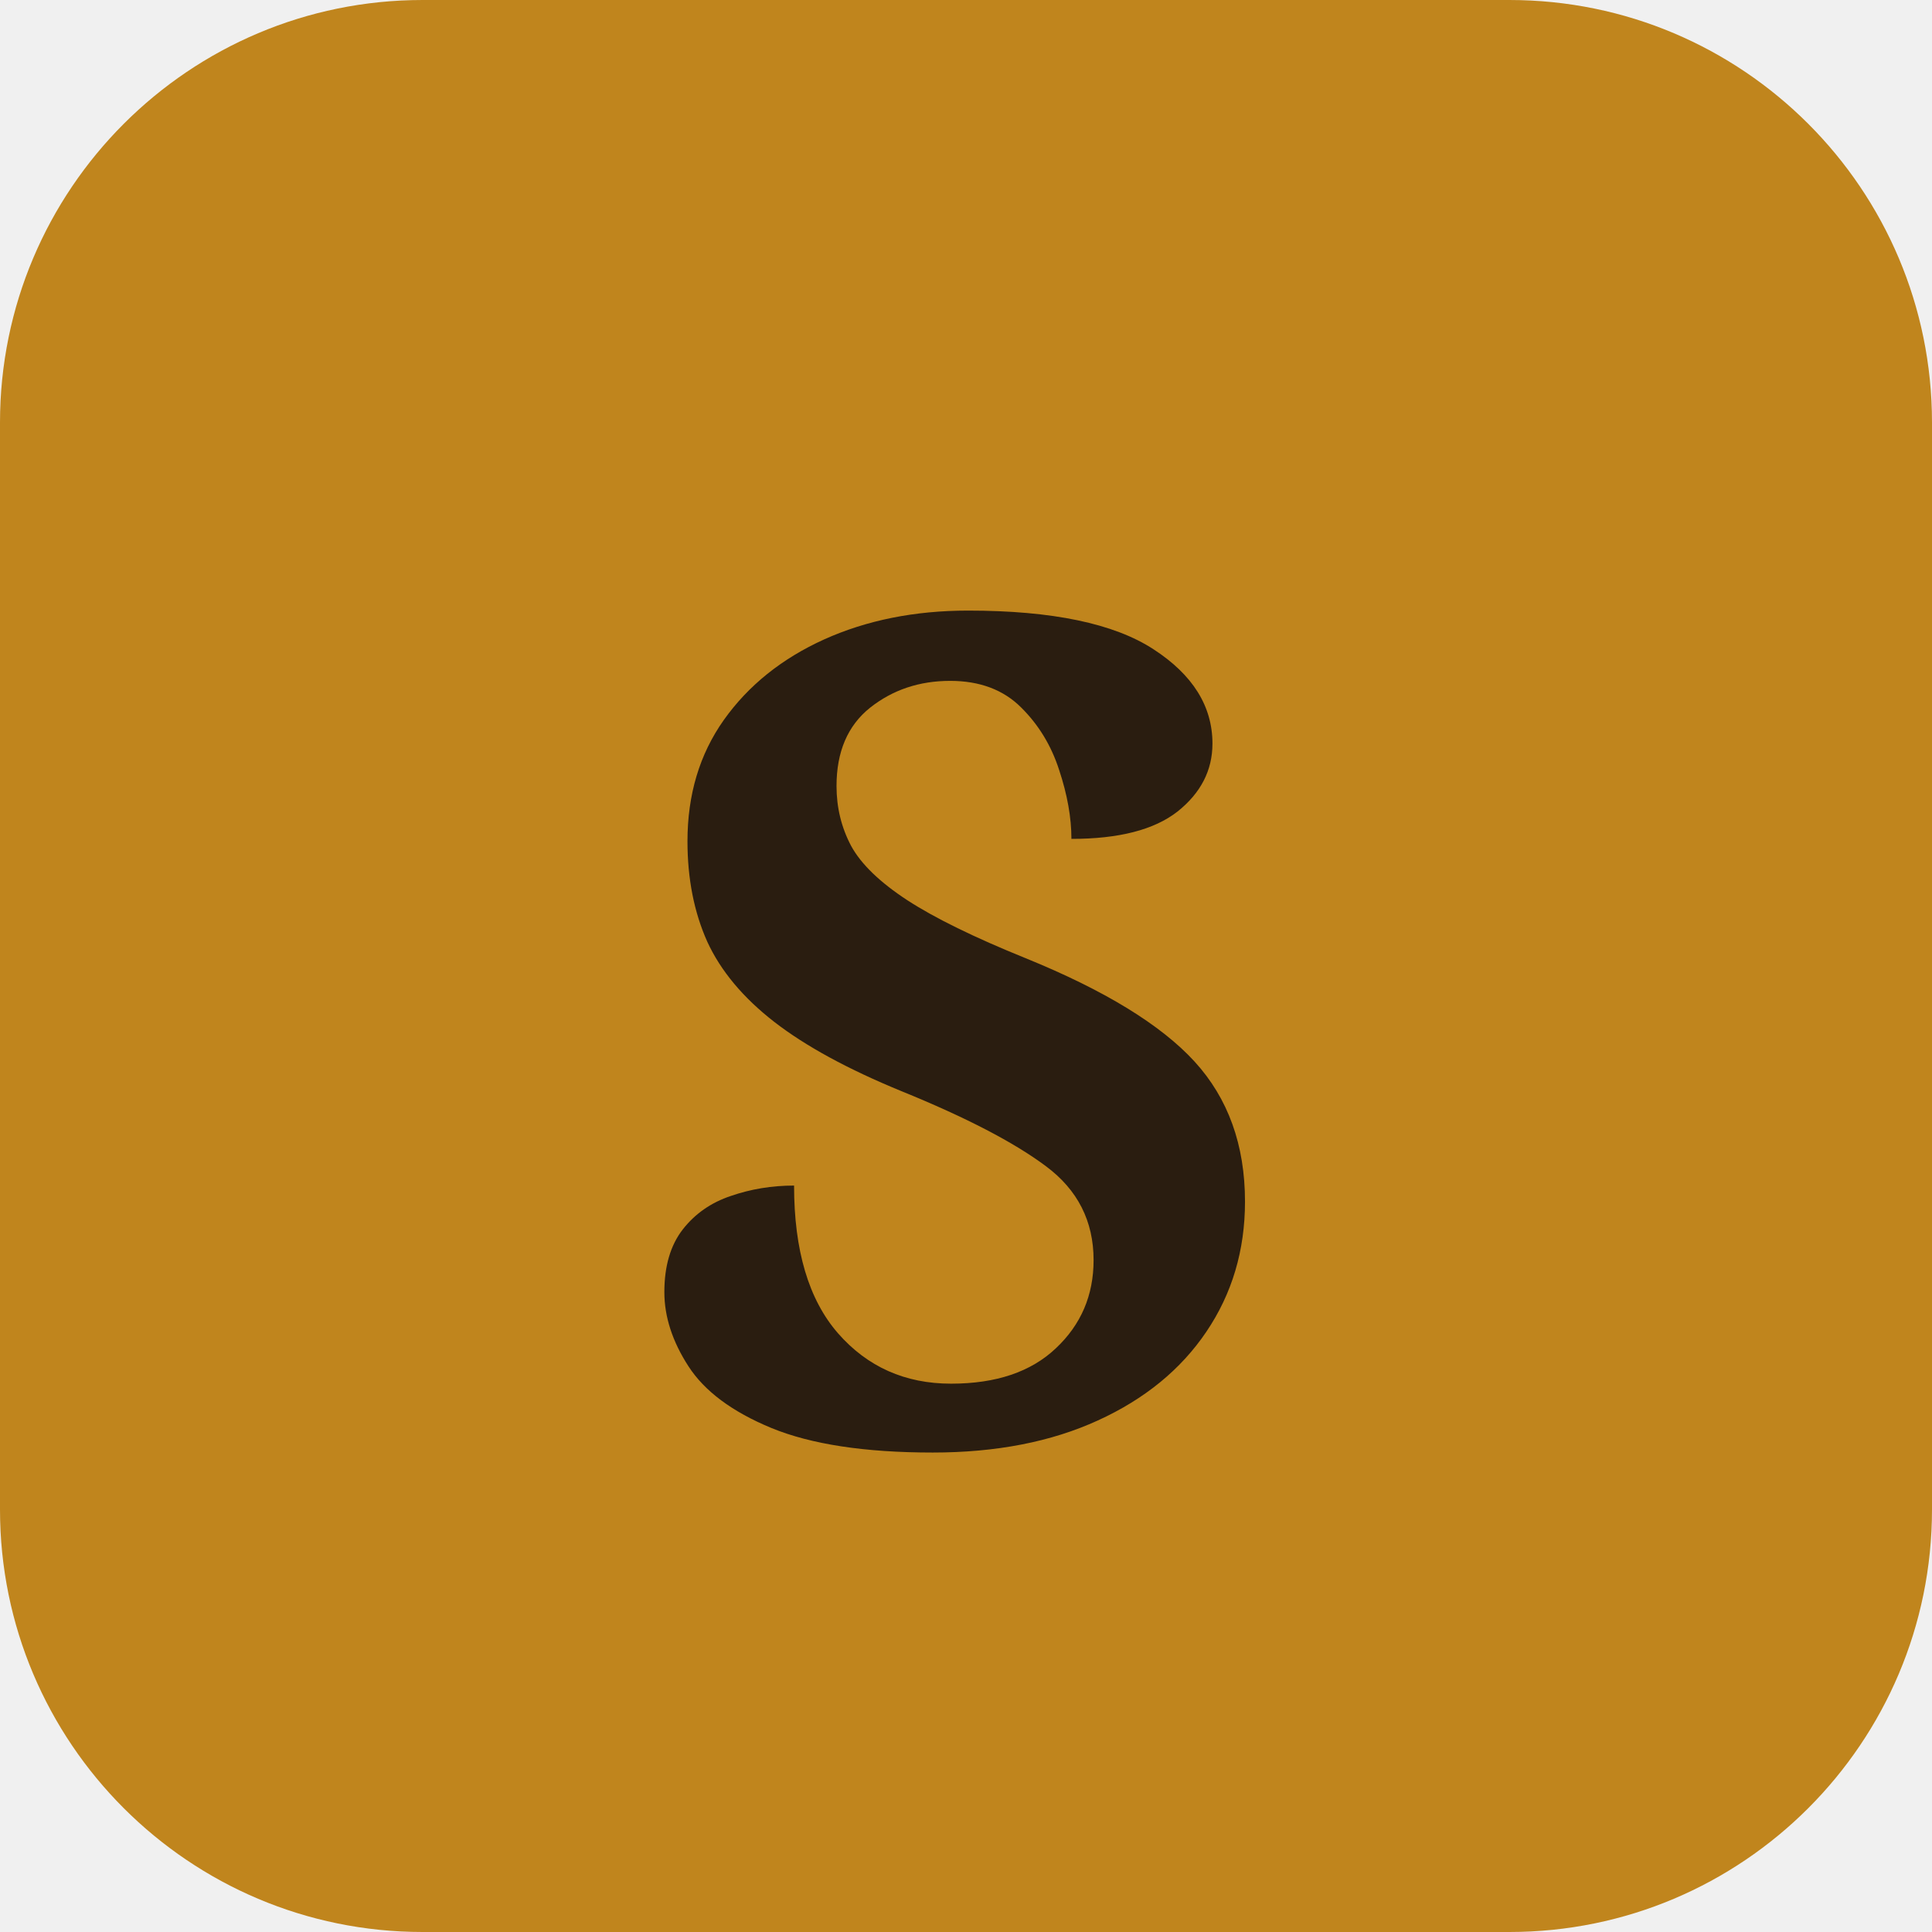
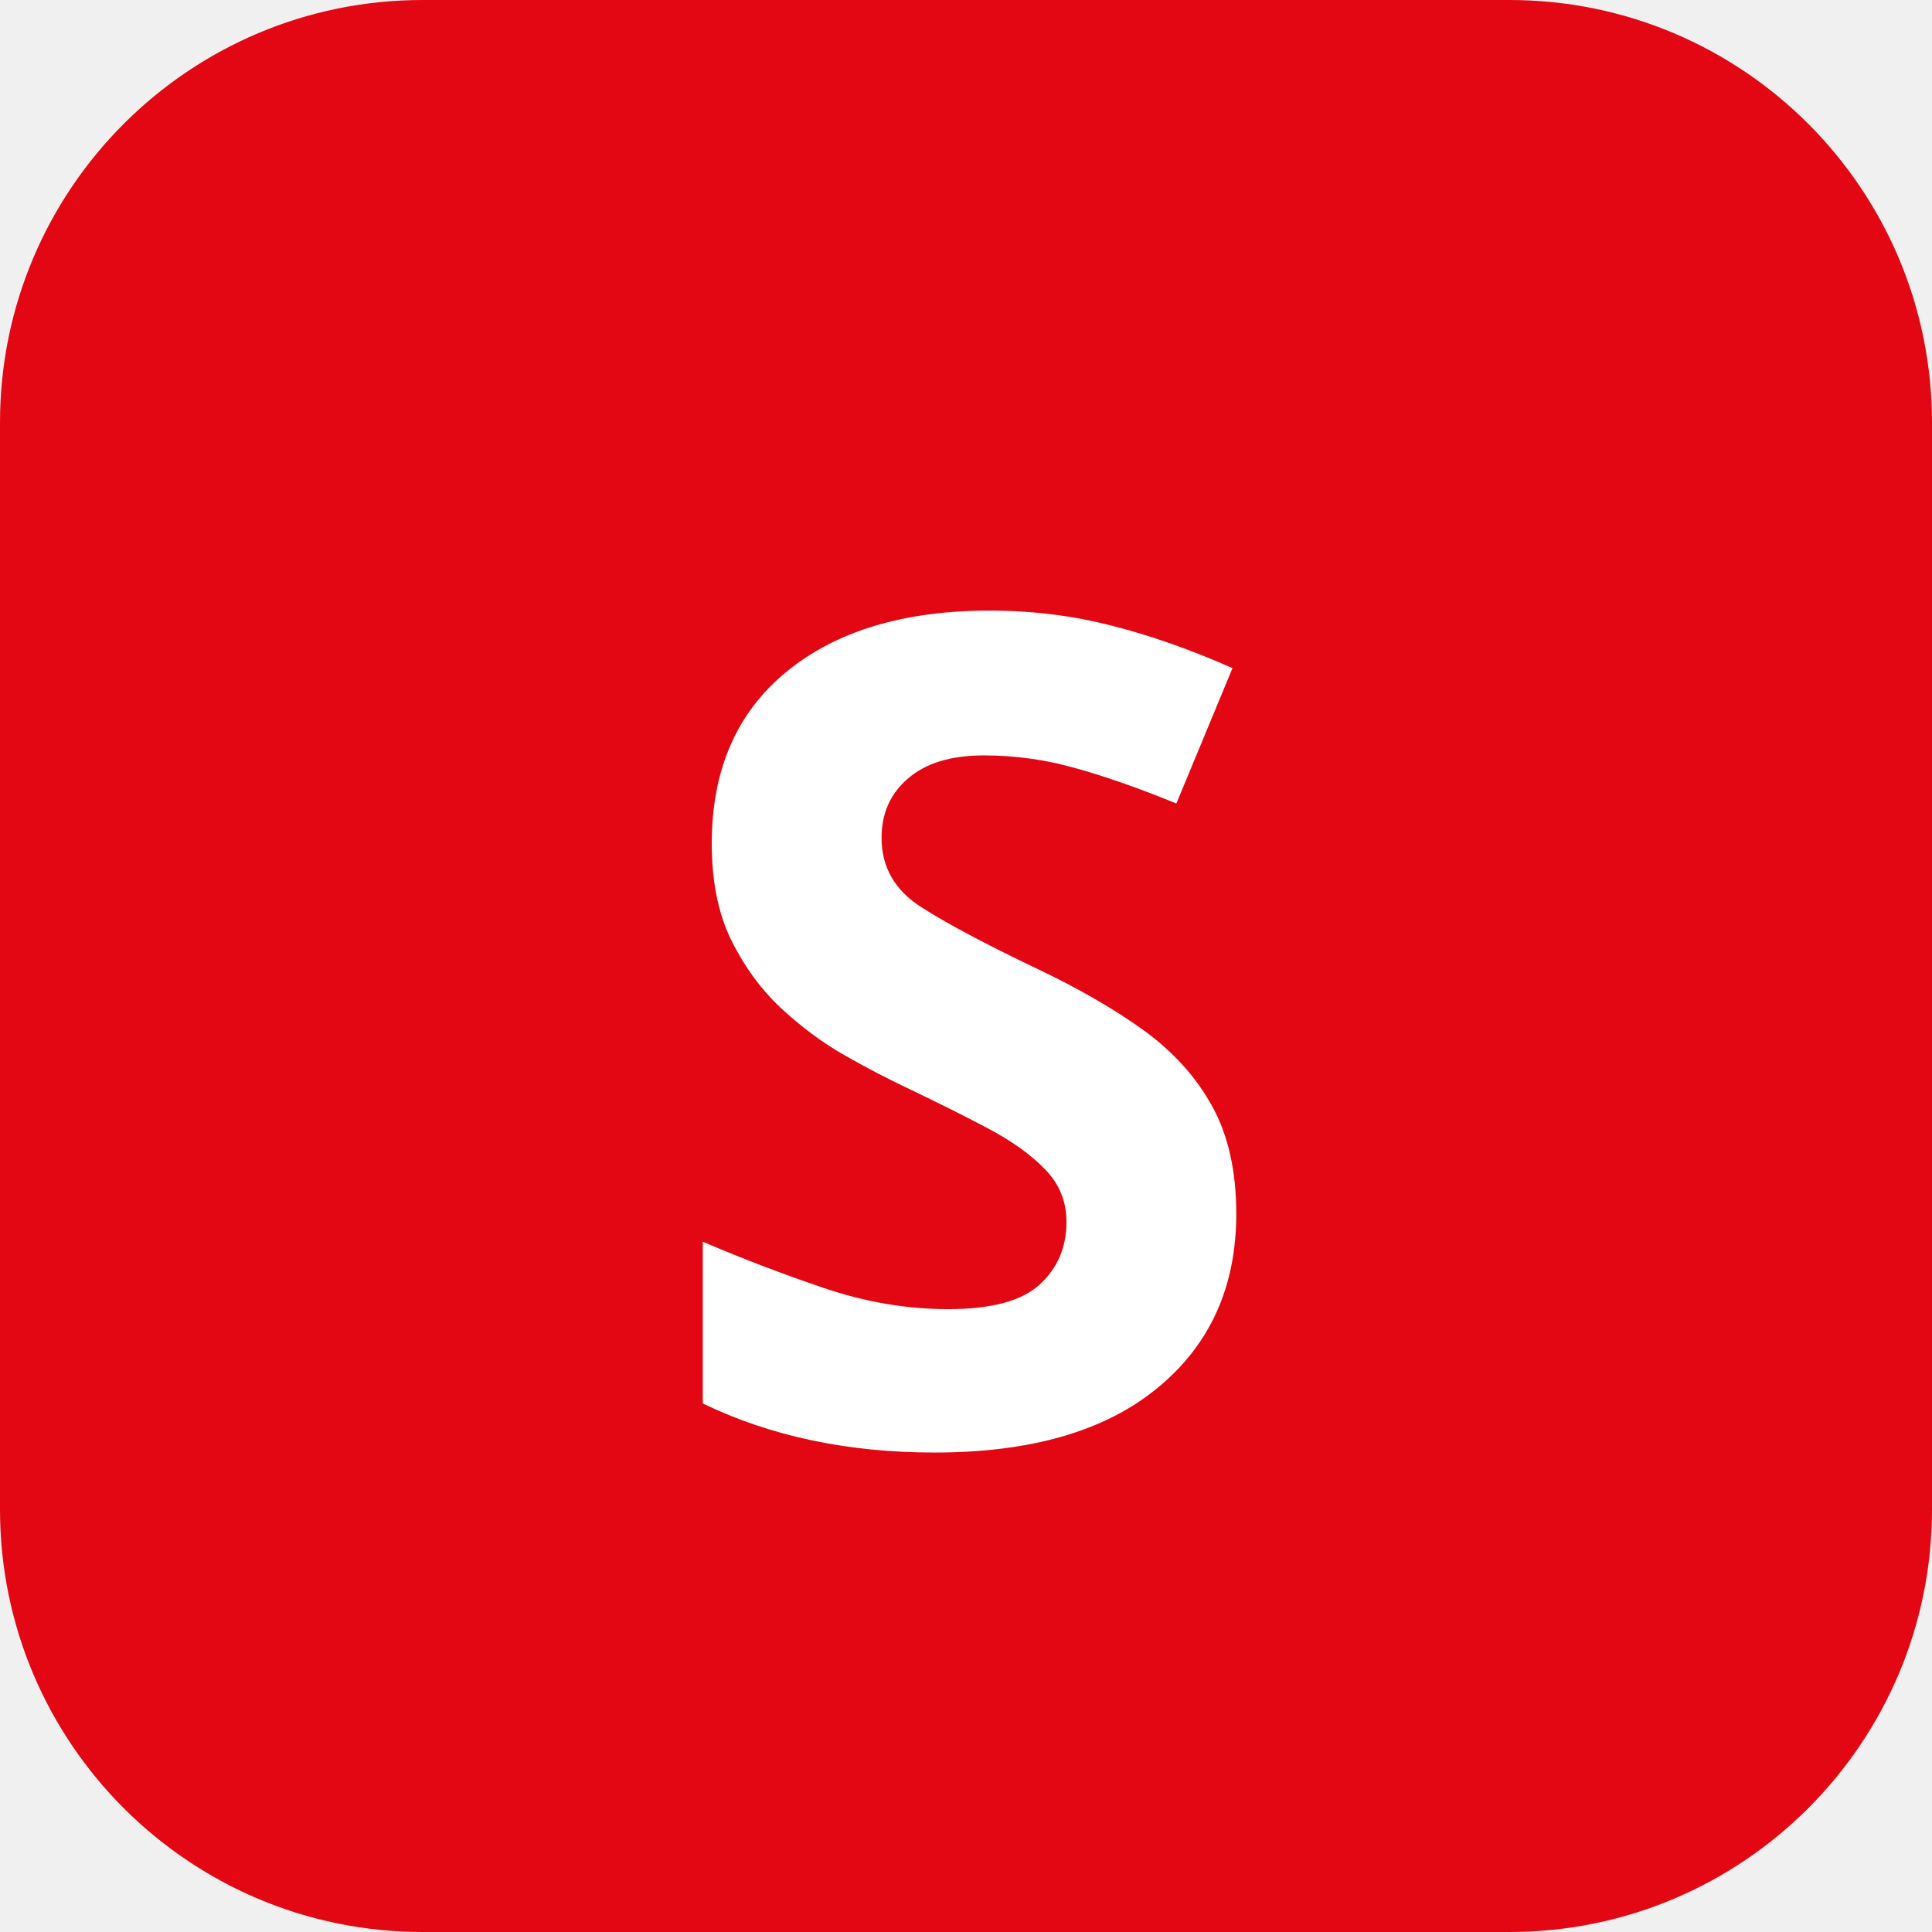
<svg xmlns="http://www.w3.org/2000/svg" viewBox="0 0 64 64" role="img" aria-label="Schwingkeller Schweiz">
-   <rect width="64" height="64" rx="14" fill="#c0851d" />
-   <text x="32" y="33" font-family="'Bitter', serif" font-size="38" font-weight="800" fill="#2a1d10" text-anchor="middle" dominant-baseline="central">S</text>
+   <rect width="64" height="64" rx="14" fill="#e30613" />
+   <text x="32" y="33" font-family="'Oswald', sans-serif" font-size="38" font-weight="800" fill="#ffffff" text-anchor="middle" dominant-baseline="central">S</text>
</svg>
